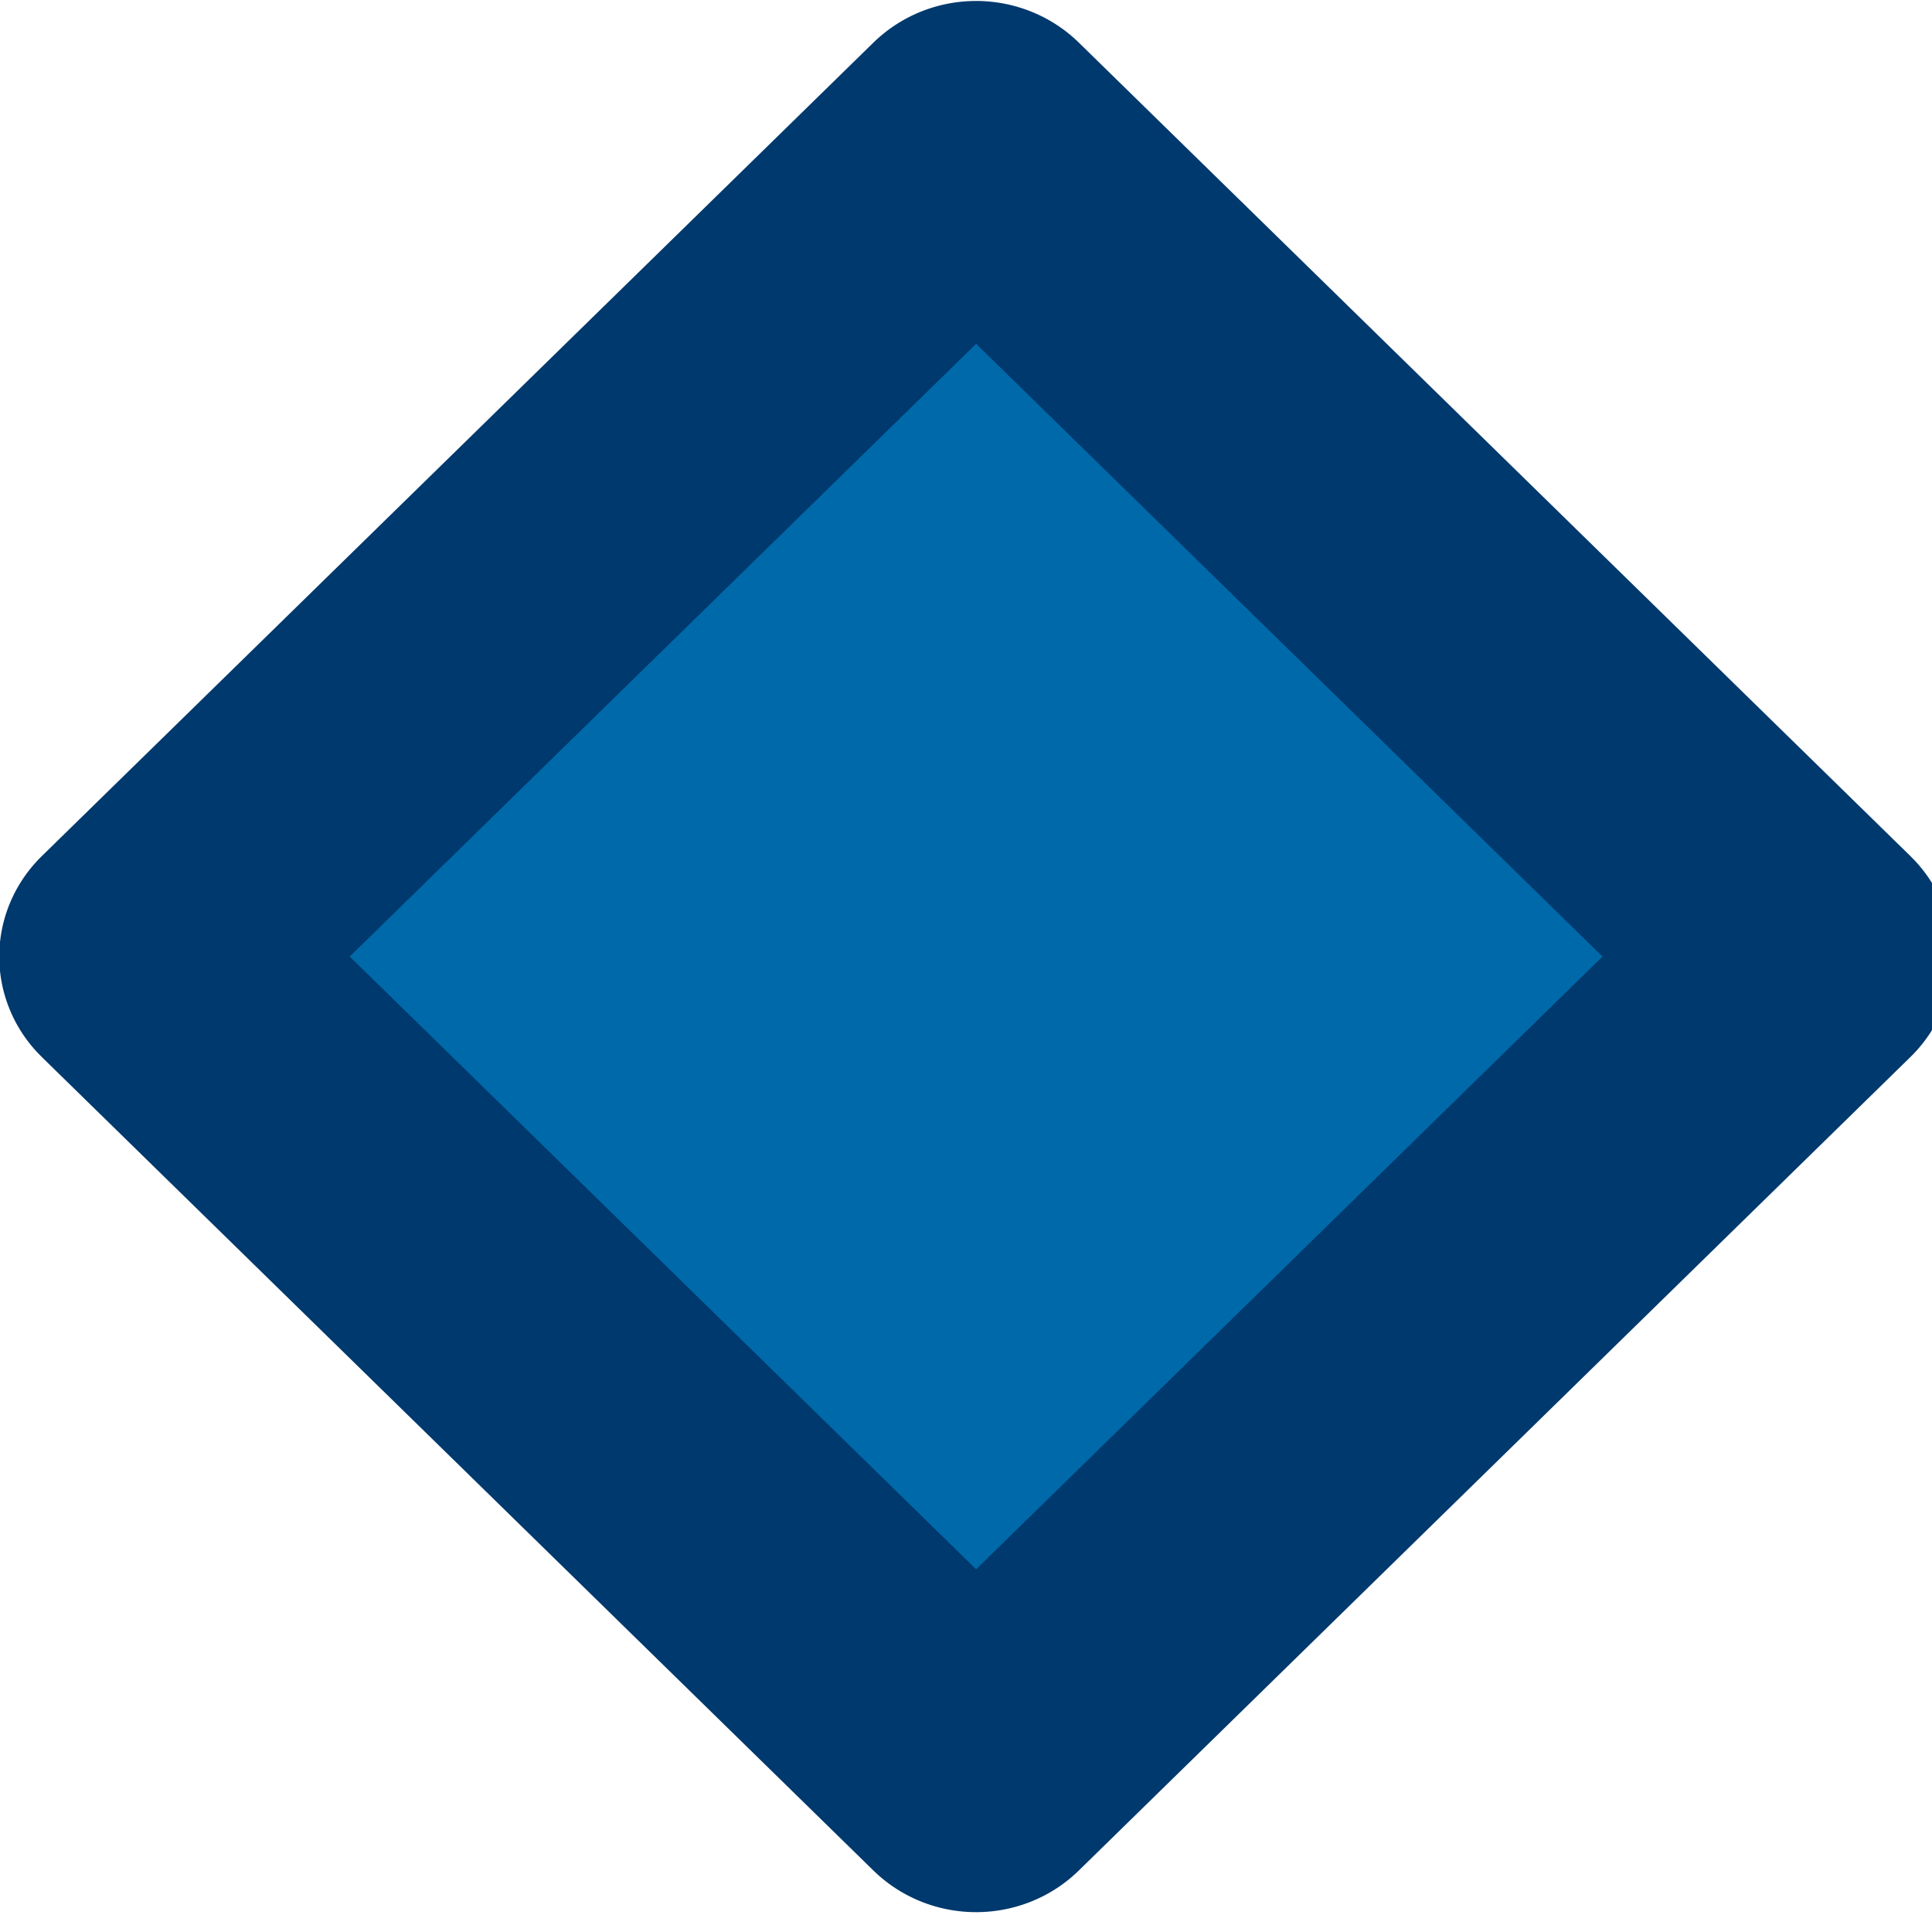
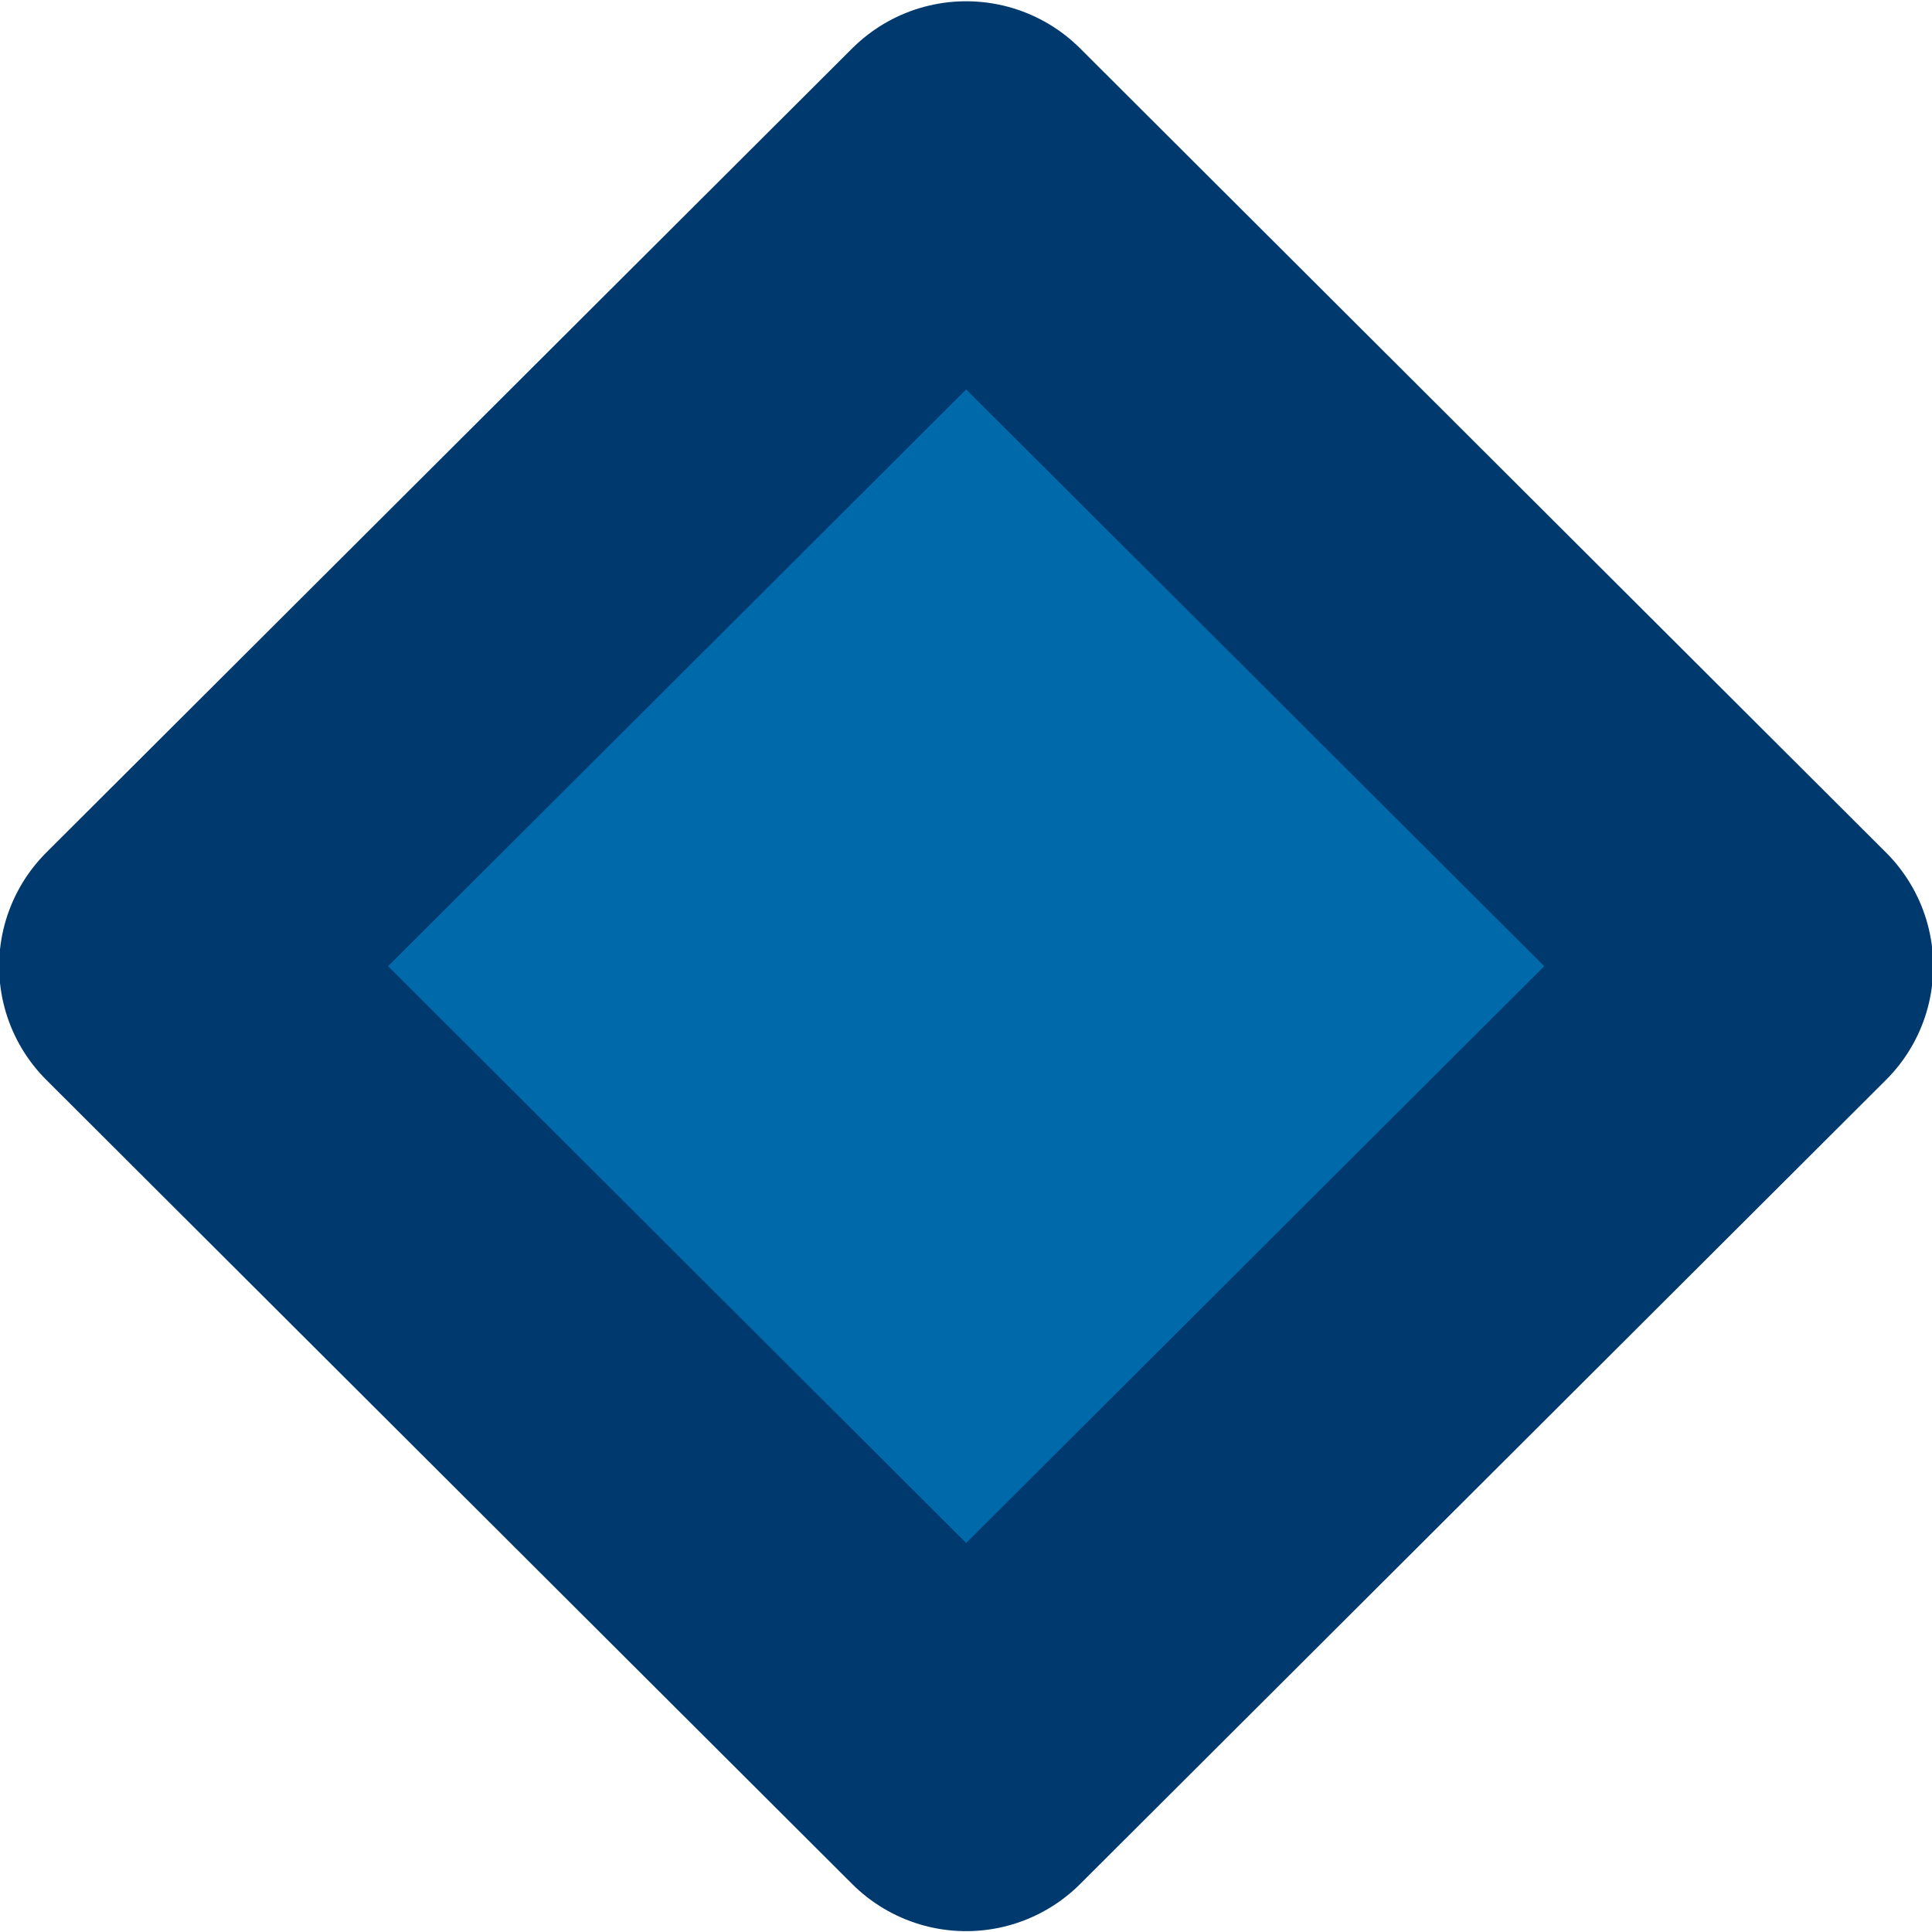
<svg xmlns="http://www.w3.org/2000/svg" width="12" height="12" viewBox="0 0 3.175 3.175" version="1.1" id="svg6362">
  <defs id="defs6359" />
  <g id="layer1">
-     <rect style="fill:#0069aa;stroke:#00396d;stroke-width:0.472;stroke-linejoin:round;stroke-dasharray:none" id="rect6846" width="1.912" height="1.912" x="1.29" y="-0.954" transform="matrix(0.7148474,0.6992805,-0.7148474,0.6992805,0,0)" />
+     <rect style="fill:#0069aa;stroke:#00396d;stroke-width:0.529;stroke-linejoin:round;stroke-dasharray:none" id="rect6846" width="1.871" height="1.871" x="1.31" y="-0.933" transform="matrix(0.7078754,0.7063374,-0.7078754,0.7063374,0,0)" />
  </g>
</svg>
